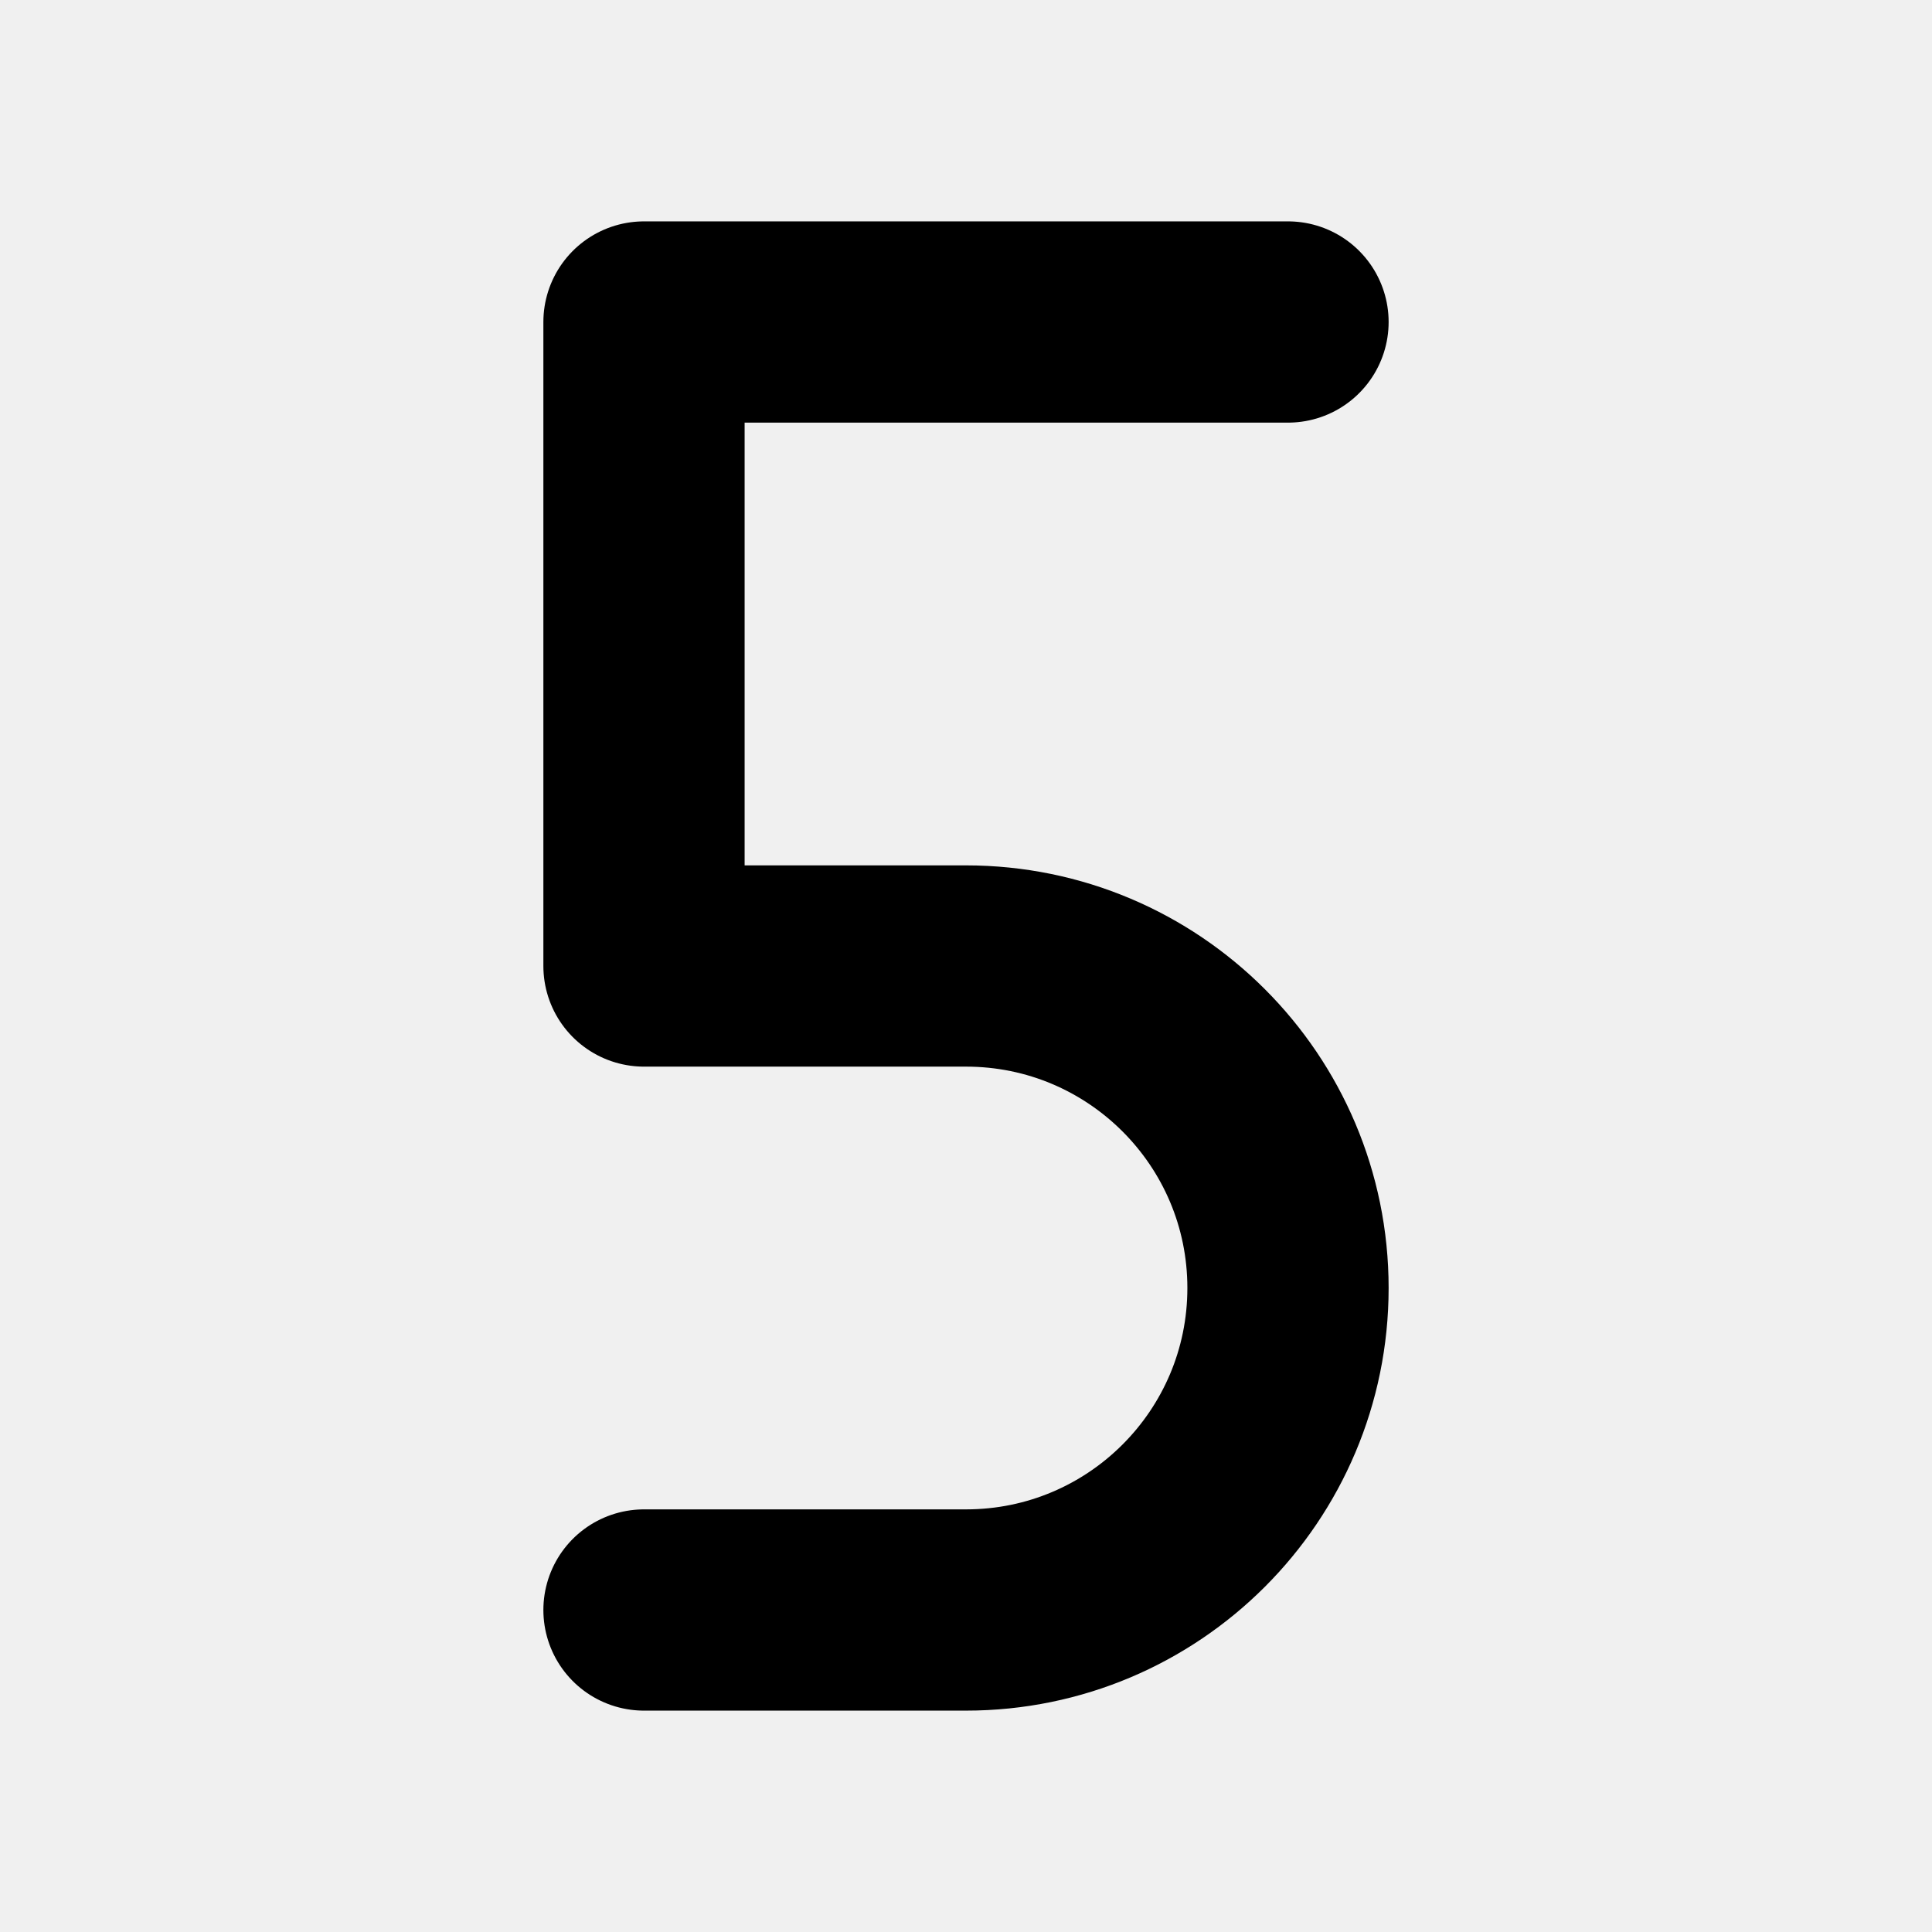
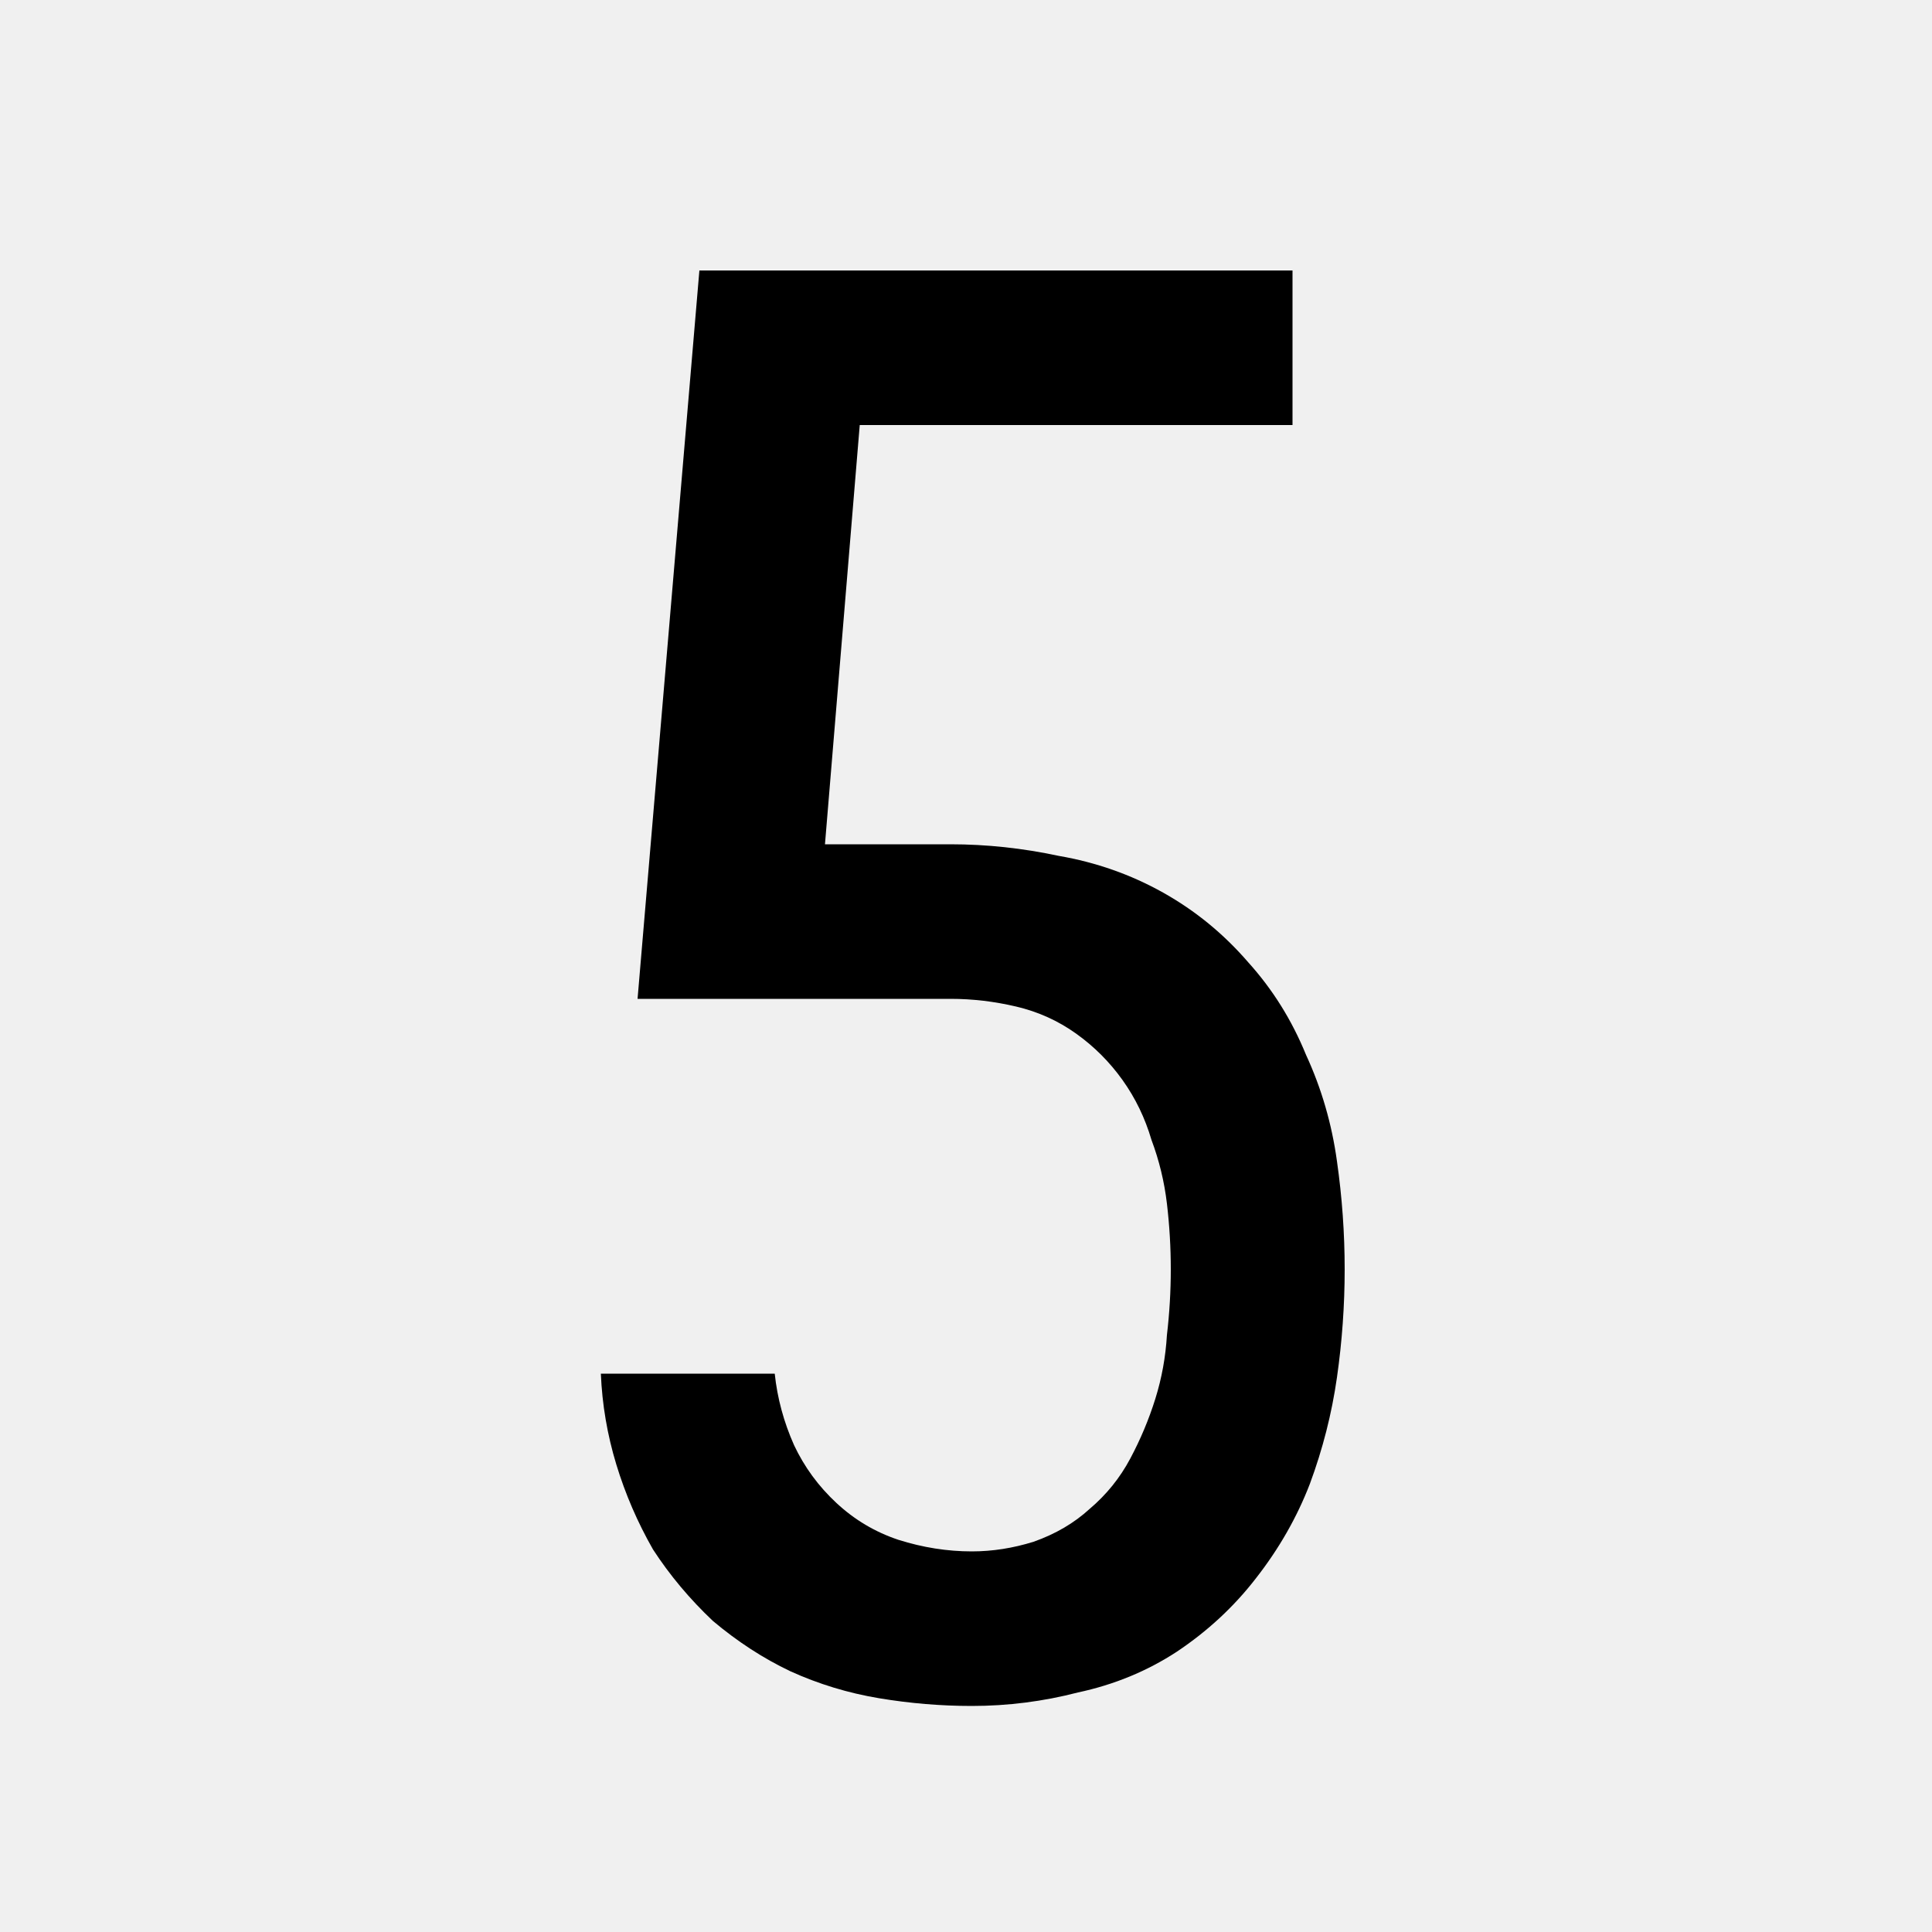
- <svg xmlns="http://www.w3.org/2000/svg" width="24" height="24" viewBox="0 0 24 24" fill="none" stroke="currentColor" stroke-width="2.5" stroke-linecap="round" stroke-linejoin="round">
-   <path d="M8 20h4a4 4 0 1 0 0 -8h-4v-8h8" />
+ <svg xmlns="http://www.w3.org/2000/svg" width="24" height="24" viewBox="0 0 24 24" fill="none">
+   <g clip-path="url(#clip0_58_96)">
+     <path d="M12.072 21.192C11.688 21.192 11.304 21.16 10.92 21.096C10.536 21.032 10.168 20.92 9.816 20.76C9.48 20.6 9.16 20.392 8.856 20.136C8.568 19.864 8.32 19.568 8.112 19.248C7.92 18.912 7.768 18.56 7.656 18.192C7.544 17.824 7.48 17.448 7.464 17.064H9.624C9.656 17.368 9.736 17.664 9.864 17.952C9.992 18.224 10.168 18.464 10.392 18.672C10.616 18.88 10.872 19.032 11.16 19.128C11.464 19.224 11.768 19.272 12.072 19.272C12.328 19.272 12.584 19.232 12.84 19.152C13.112 19.056 13.344 18.92 13.536 18.744C13.744 18.568 13.912 18.36 14.04 18.12C14.168 17.88 14.272 17.632 14.352 17.376C14.432 17.12 14.48 16.856 14.496 16.584C14.528 16.312 14.544 16.04 14.544 15.768C14.544 15.496 14.528 15.224 14.496 14.952C14.464 14.68 14.4 14.416 14.304 14.16C14.224 13.888 14.104 13.64 13.944 13.416C13.784 13.192 13.592 13 13.368 12.84C13.144 12.68 12.896 12.568 12.624 12.504C12.352 12.44 12.08 12.408 11.808 12.408H7.92L8.688 3.36H16.056V5.28H10.68L10.248 10.488H11.808C12.256 10.488 12.704 10.536 13.152 10.632C13.616 10.712 14.048 10.864 14.448 11.088C14.848 11.312 15.2 11.6 15.504 11.952C15.808 12.288 16.048 12.672 16.224 13.104C16.416 13.52 16.544 13.96 16.608 14.424C16.672 14.872 16.704 15.32 16.704 15.768C16.704 16.216 16.672 16.664 16.608 17.112C16.544 17.56 16.432 18 16.272 18.432C16.112 18.848 15.888 19.24 15.6 19.608C15.328 19.96 15 20.264 14.616 20.52C14.248 20.76 13.84 20.928 13.392 21.024C12.96 21.136 12.52 21.192 12.072 21.192Z" fill="black" />
+   </g>
+   <defs>
+     <clipPath id="clip0_58_96">
+       <rect width="24" height="24" fill="white" />
+     </clipPath>
+   </defs>
</svg>
